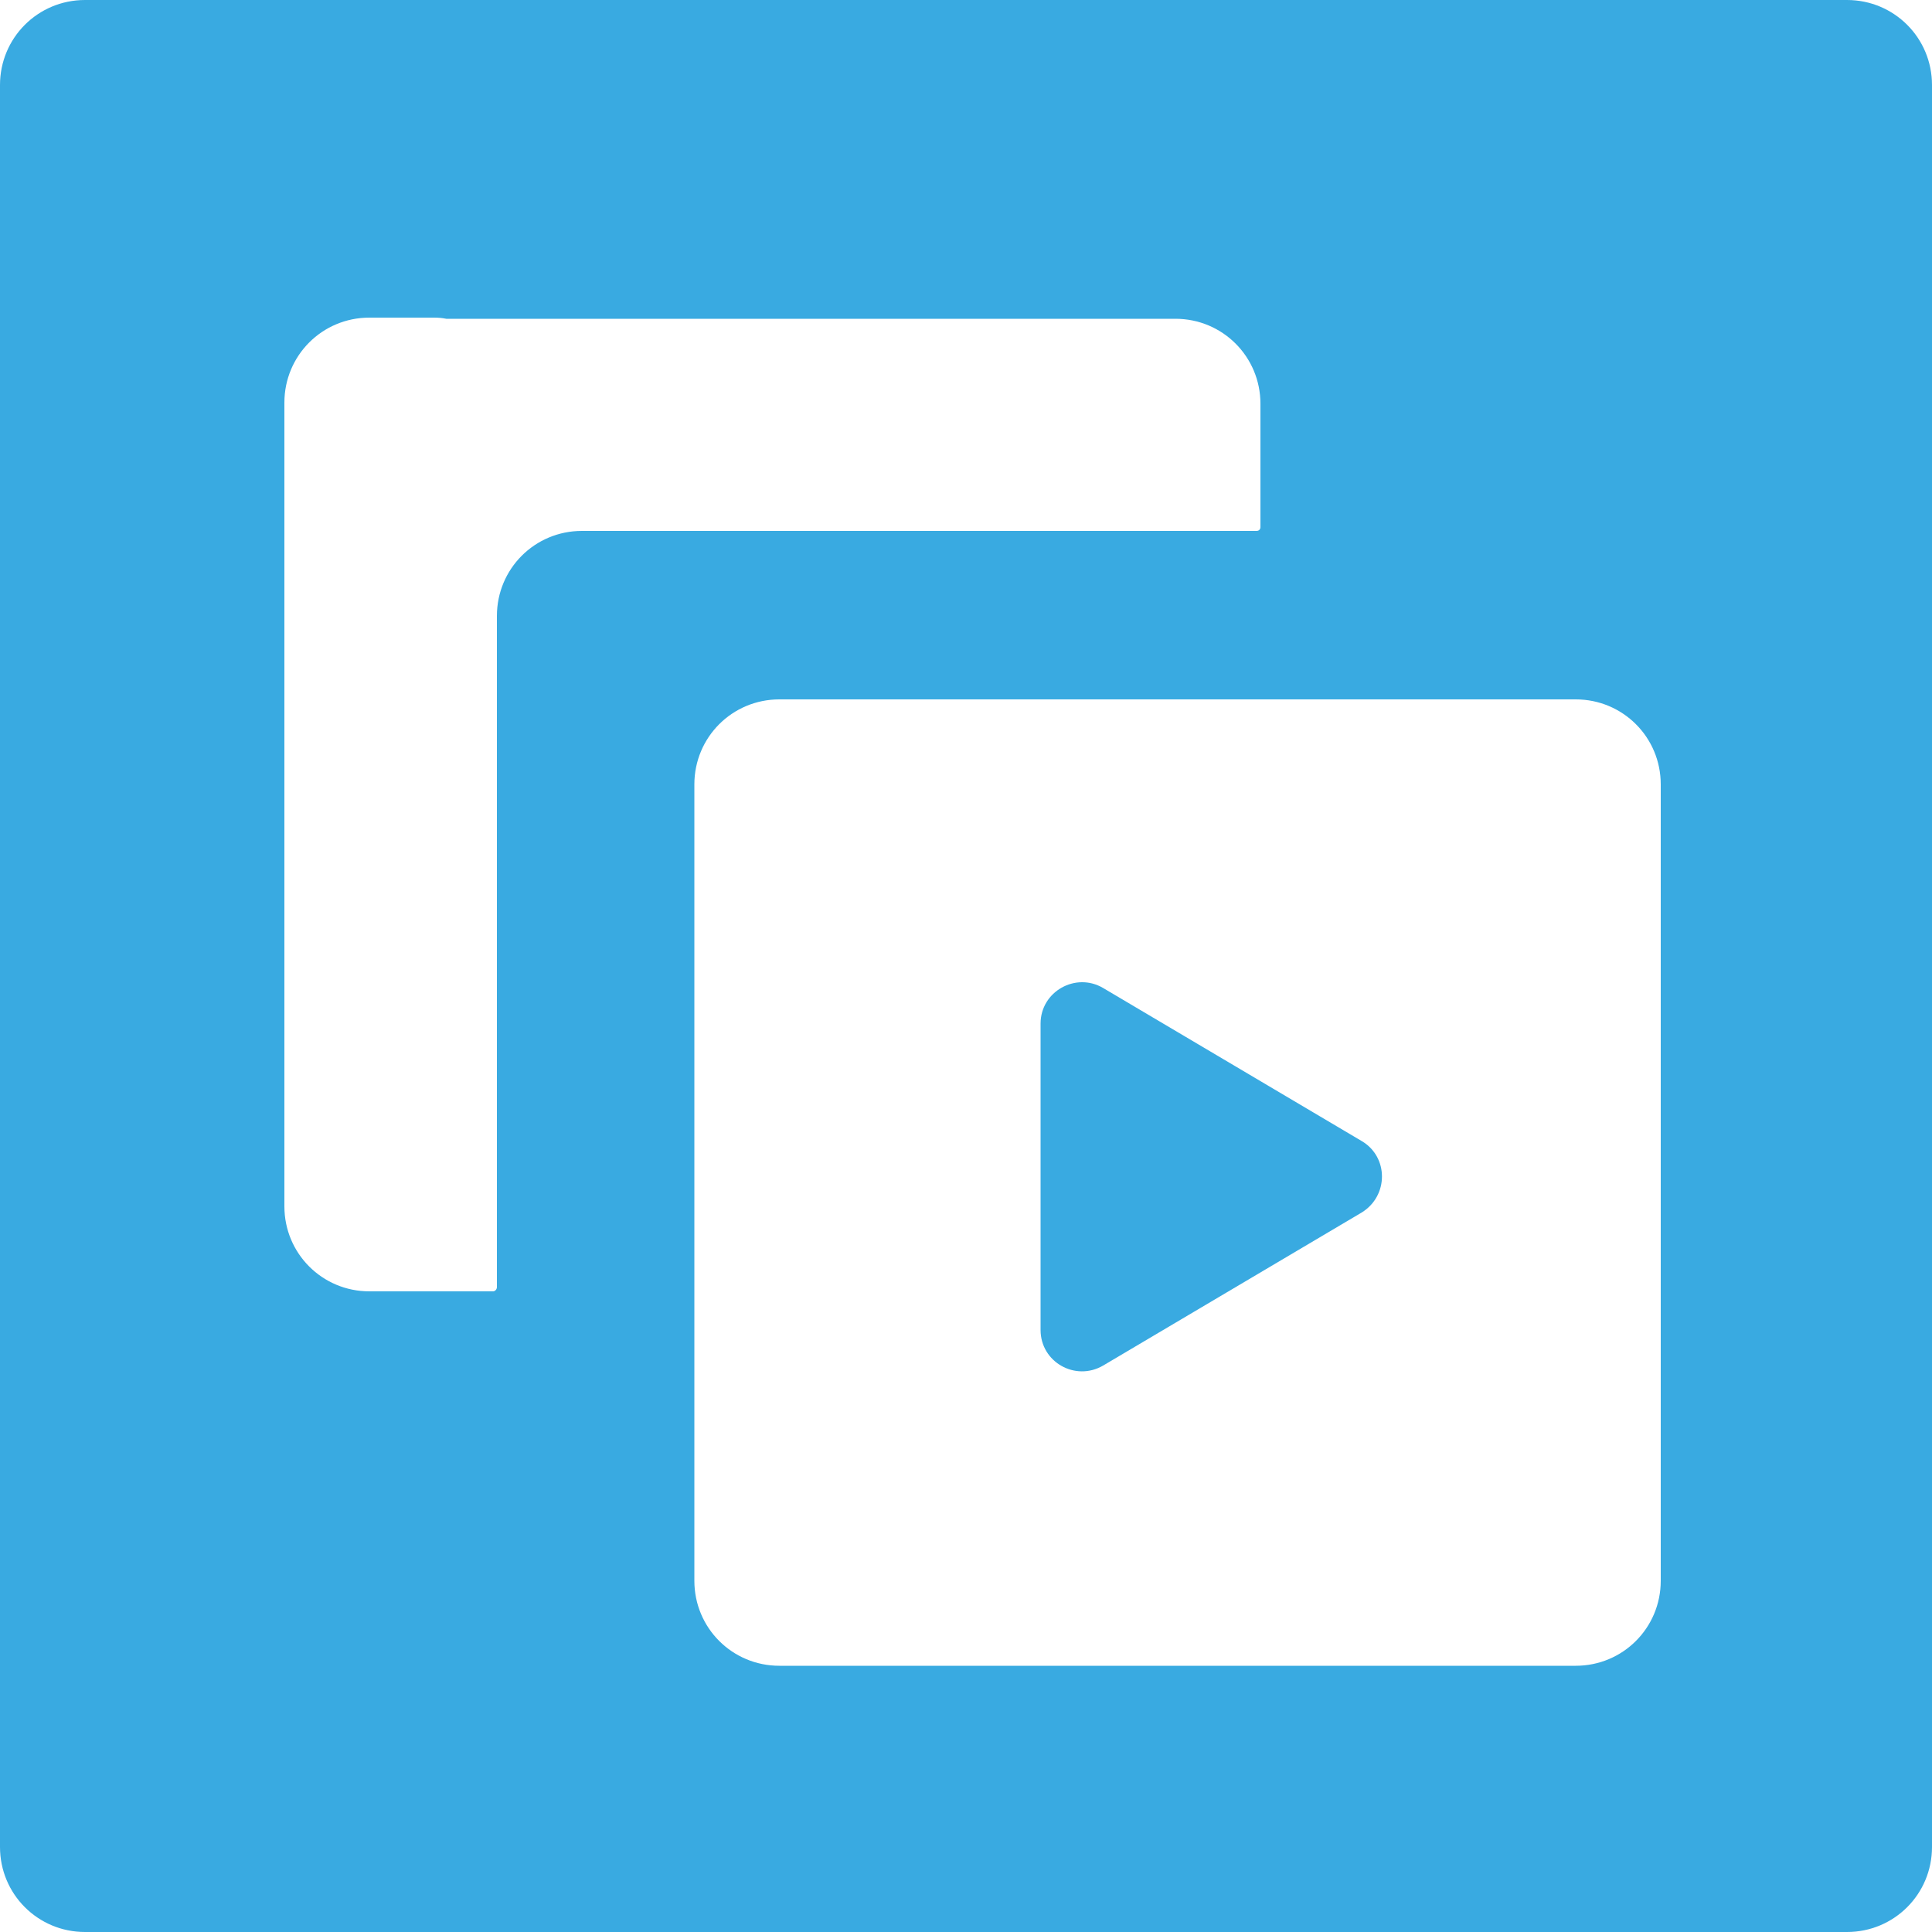
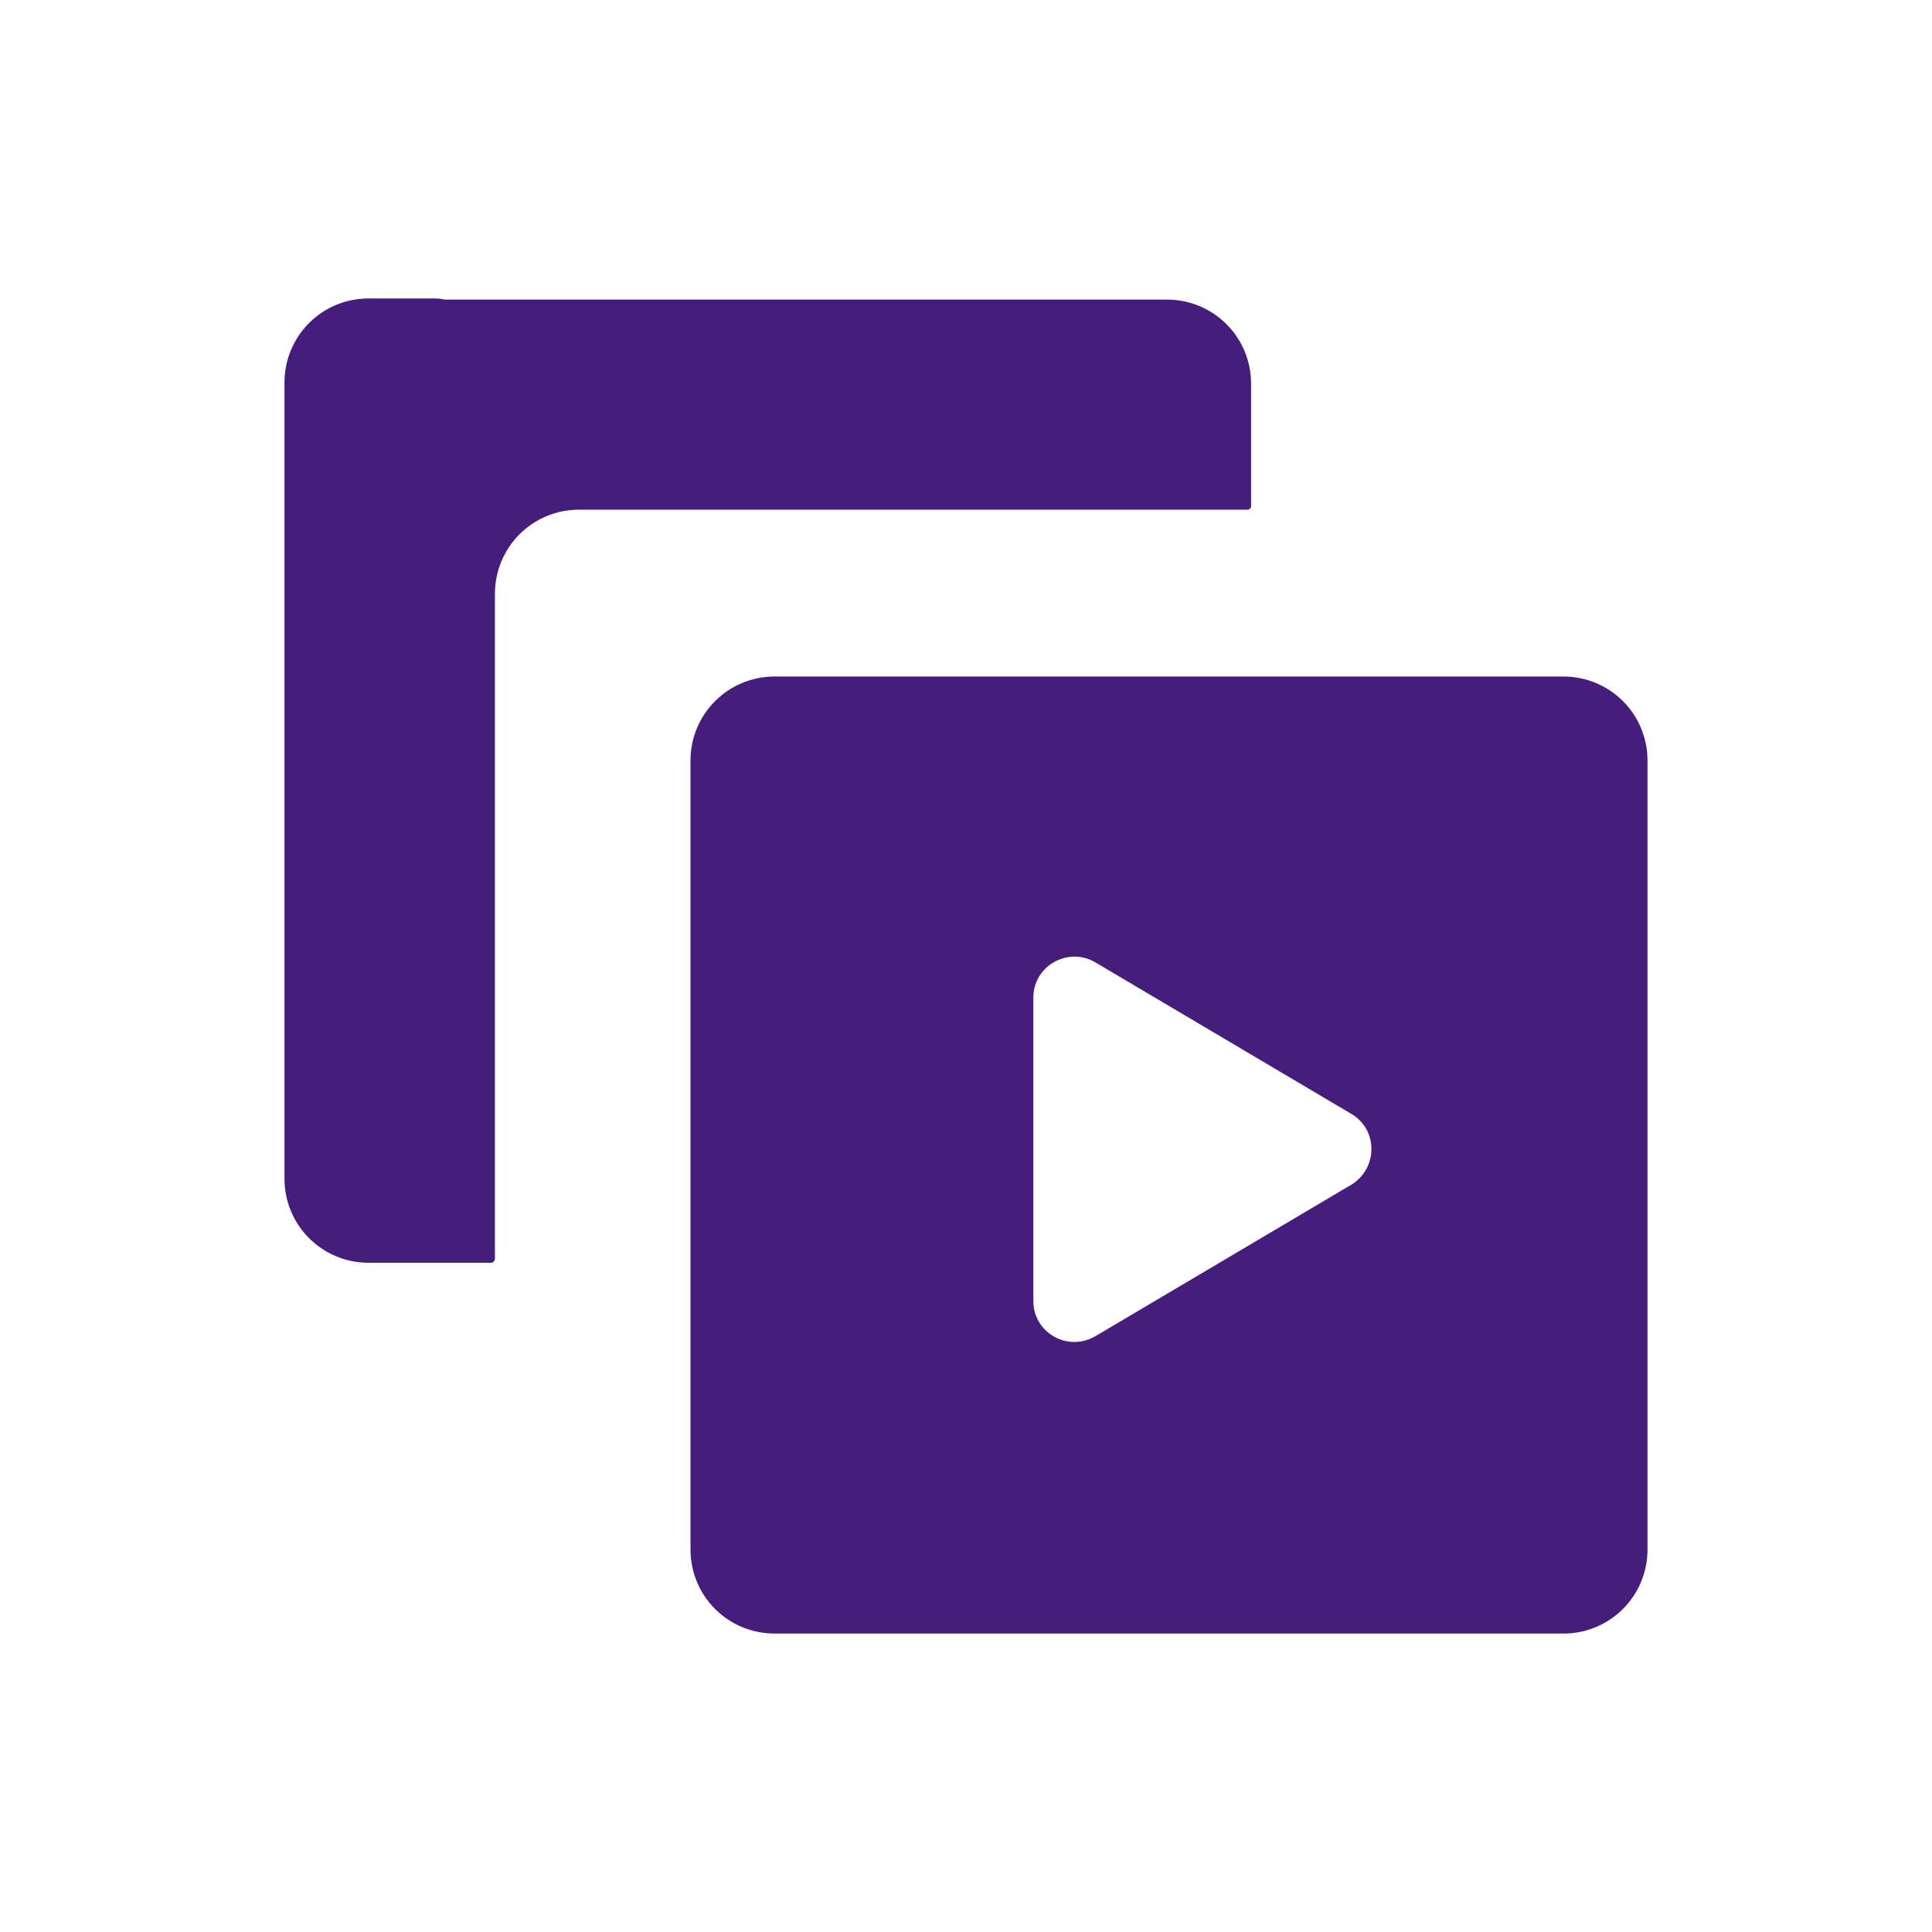
- <svg xmlns="http://www.w3.org/2000/svg" version="1.1" id="Layer_1" x="0px" y="0px" viewBox="0 0 50 50" style="enable-background:new 0 0 50 50;" xml:space="preserve">
-   <style type="text/css">
- 	.st0{fill:#39AAE1;}
- </style>
-   <g>
-     <path class="st0" d="M47.8,0H2.2C0.98,0,0,0.98,0,2.2v45.6C0,49.02,0.98,50,2.2,50h45.6c1.22,0,2.2-0.98,2.2-2.2V2.2   C50,0.98,49.02,0,47.8,0z M12.76,33.42H9.56c-1.22,0-2.2-0.98-2.2-2.2v-20.8c0-1.22,0.98-2.2,2.2-2.2h1.68   c0.11,0,0.21,0.01,0.31,0.03h18.87c1.22,0,2.2,0.98,2.2,2.2v3.19c0,0.06-0.04,0.1-0.1,0.1H15.06c-1.22,0-2.2,0.98-2.2,2.2v17.37   C12.86,33.37,12.81,33.42,12.76,33.42z M42.98,40.91c0,1.22-0.98,2.2-2.2,2.2H20.17c-1.22,0-2.2-0.98-2.2-2.2V20.3   c0-1.22,0.98-2.2,2.2-2.2h20.61c1.22,0,2.2,0.98,2.2,2.2V40.91z" />
-     <path class="st0" d="M35.24,29.53l-6.69-3.96c-0.71-0.42-1.62,0.09-1.62,0.92l0,7.93c0,0.83,0.9,1.34,1.62,0.92l6.69-3.96   C35.94,30.95,35.94,29.94,35.24,29.53z" />
-   </g>
+ <svg xmlns="http://www.w3.org/2000/svg" width="100%" height="100%" viewBox="0 0 512 512" version="1.1" xml:space="preserve" style="fill-rule:evenodd;clip-rule:evenodd;stroke-linejoin:round;stroke-miterlimit:2;">
+   <path d="M436.61,410.599C436.61,422.971 426.672,432.909 414.3,432.909L205.295,432.909C192.923,432.909 182.985,422.971 182.985,410.599L182.985,201.594C182.985,189.222 192.923,179.284 205.295,179.284L414.3,179.284C426.672,179.284 436.61,189.222 436.61,201.594L436.61,410.599ZM358.119,295.195L290.276,255.037C283.076,250.777 273.848,255.949 273.848,264.366L273.848,344.784C273.848,353.201 282.975,358.373 290.276,354.114L358.119,313.956C365.218,309.595 365.218,299.353 358.119,295.195ZM130.151,334.643L97.7,334.643C85.328,334.643 75.39,324.705 75.39,312.333L75.39,101.401C75.39,89.029 85.328,79.091 97.7,79.091L114.737,79.091C115.852,79.091 116.866,79.193 117.88,79.395L309.24,79.395C321.612,79.395 331.55,89.334 331.55,101.705L331.55,134.055C331.55,134.664 331.144,135.069 330.536,135.069L153.475,135.069C141.103,135.069 131.165,145.007 131.165,157.379L131.165,333.528C131.165,334.136 130.658,334.643 130.151,334.643Z" style="fill:rgb(70,29,124);" />
</svg>
